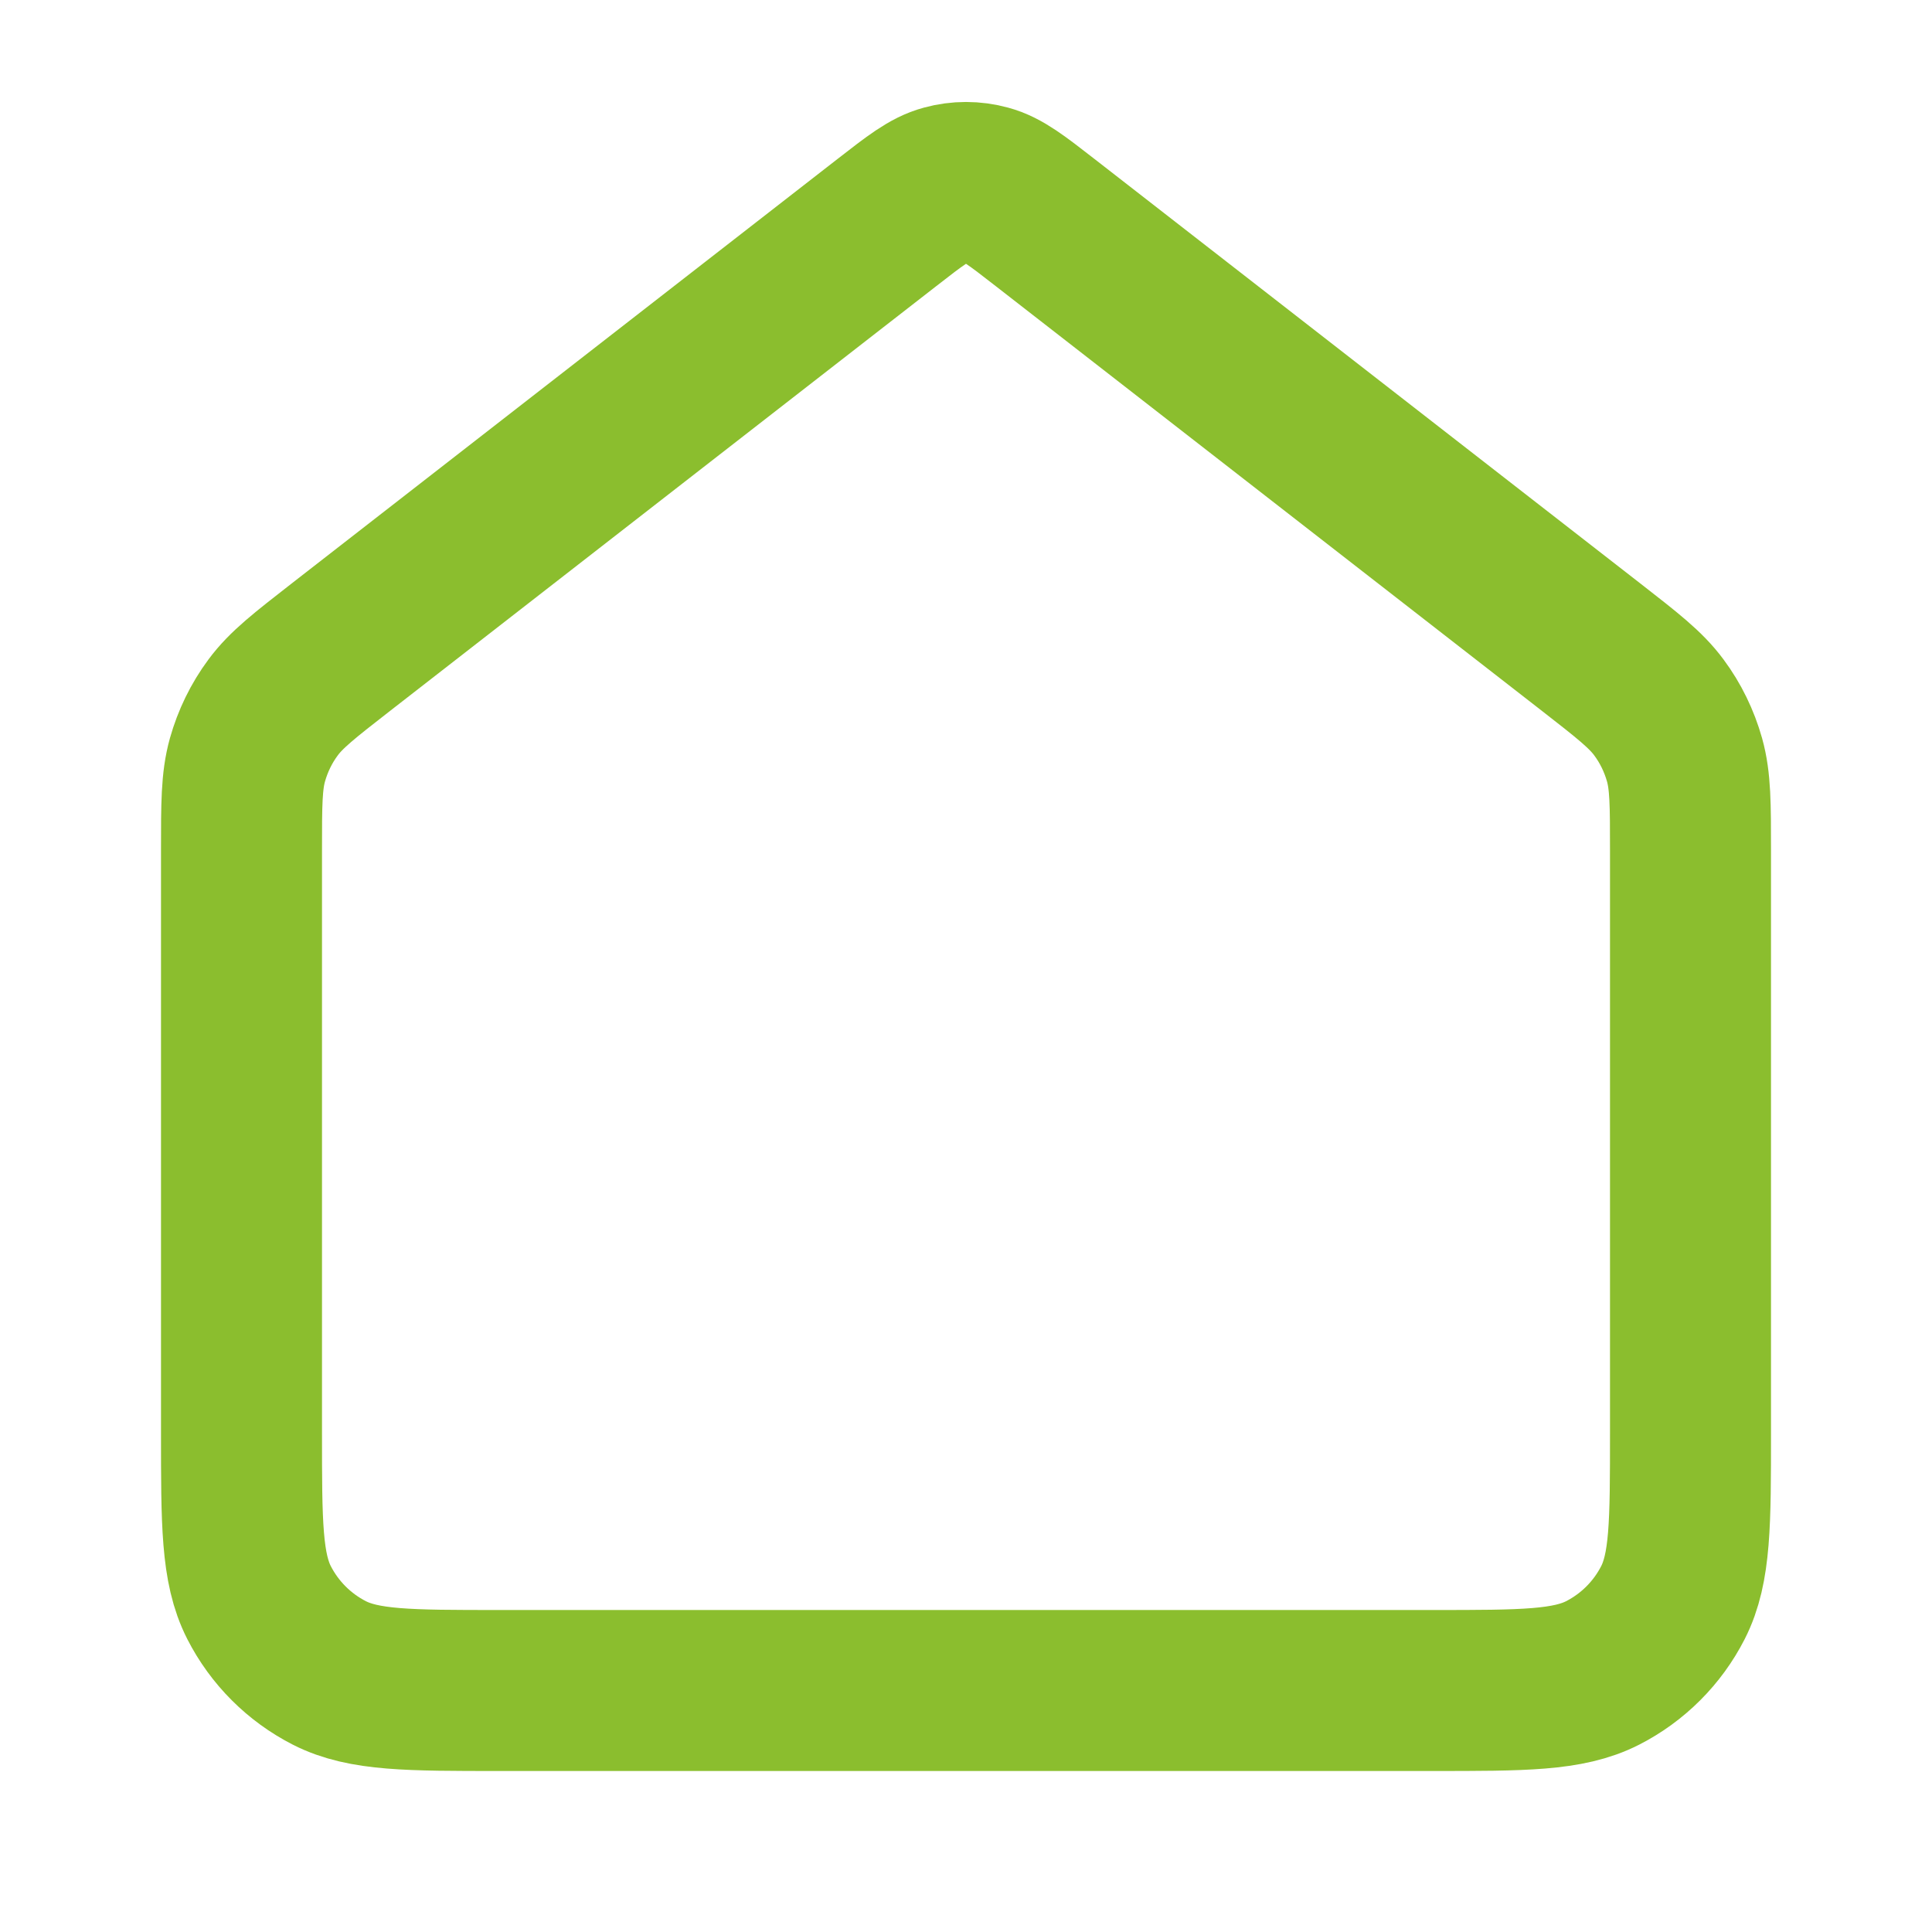
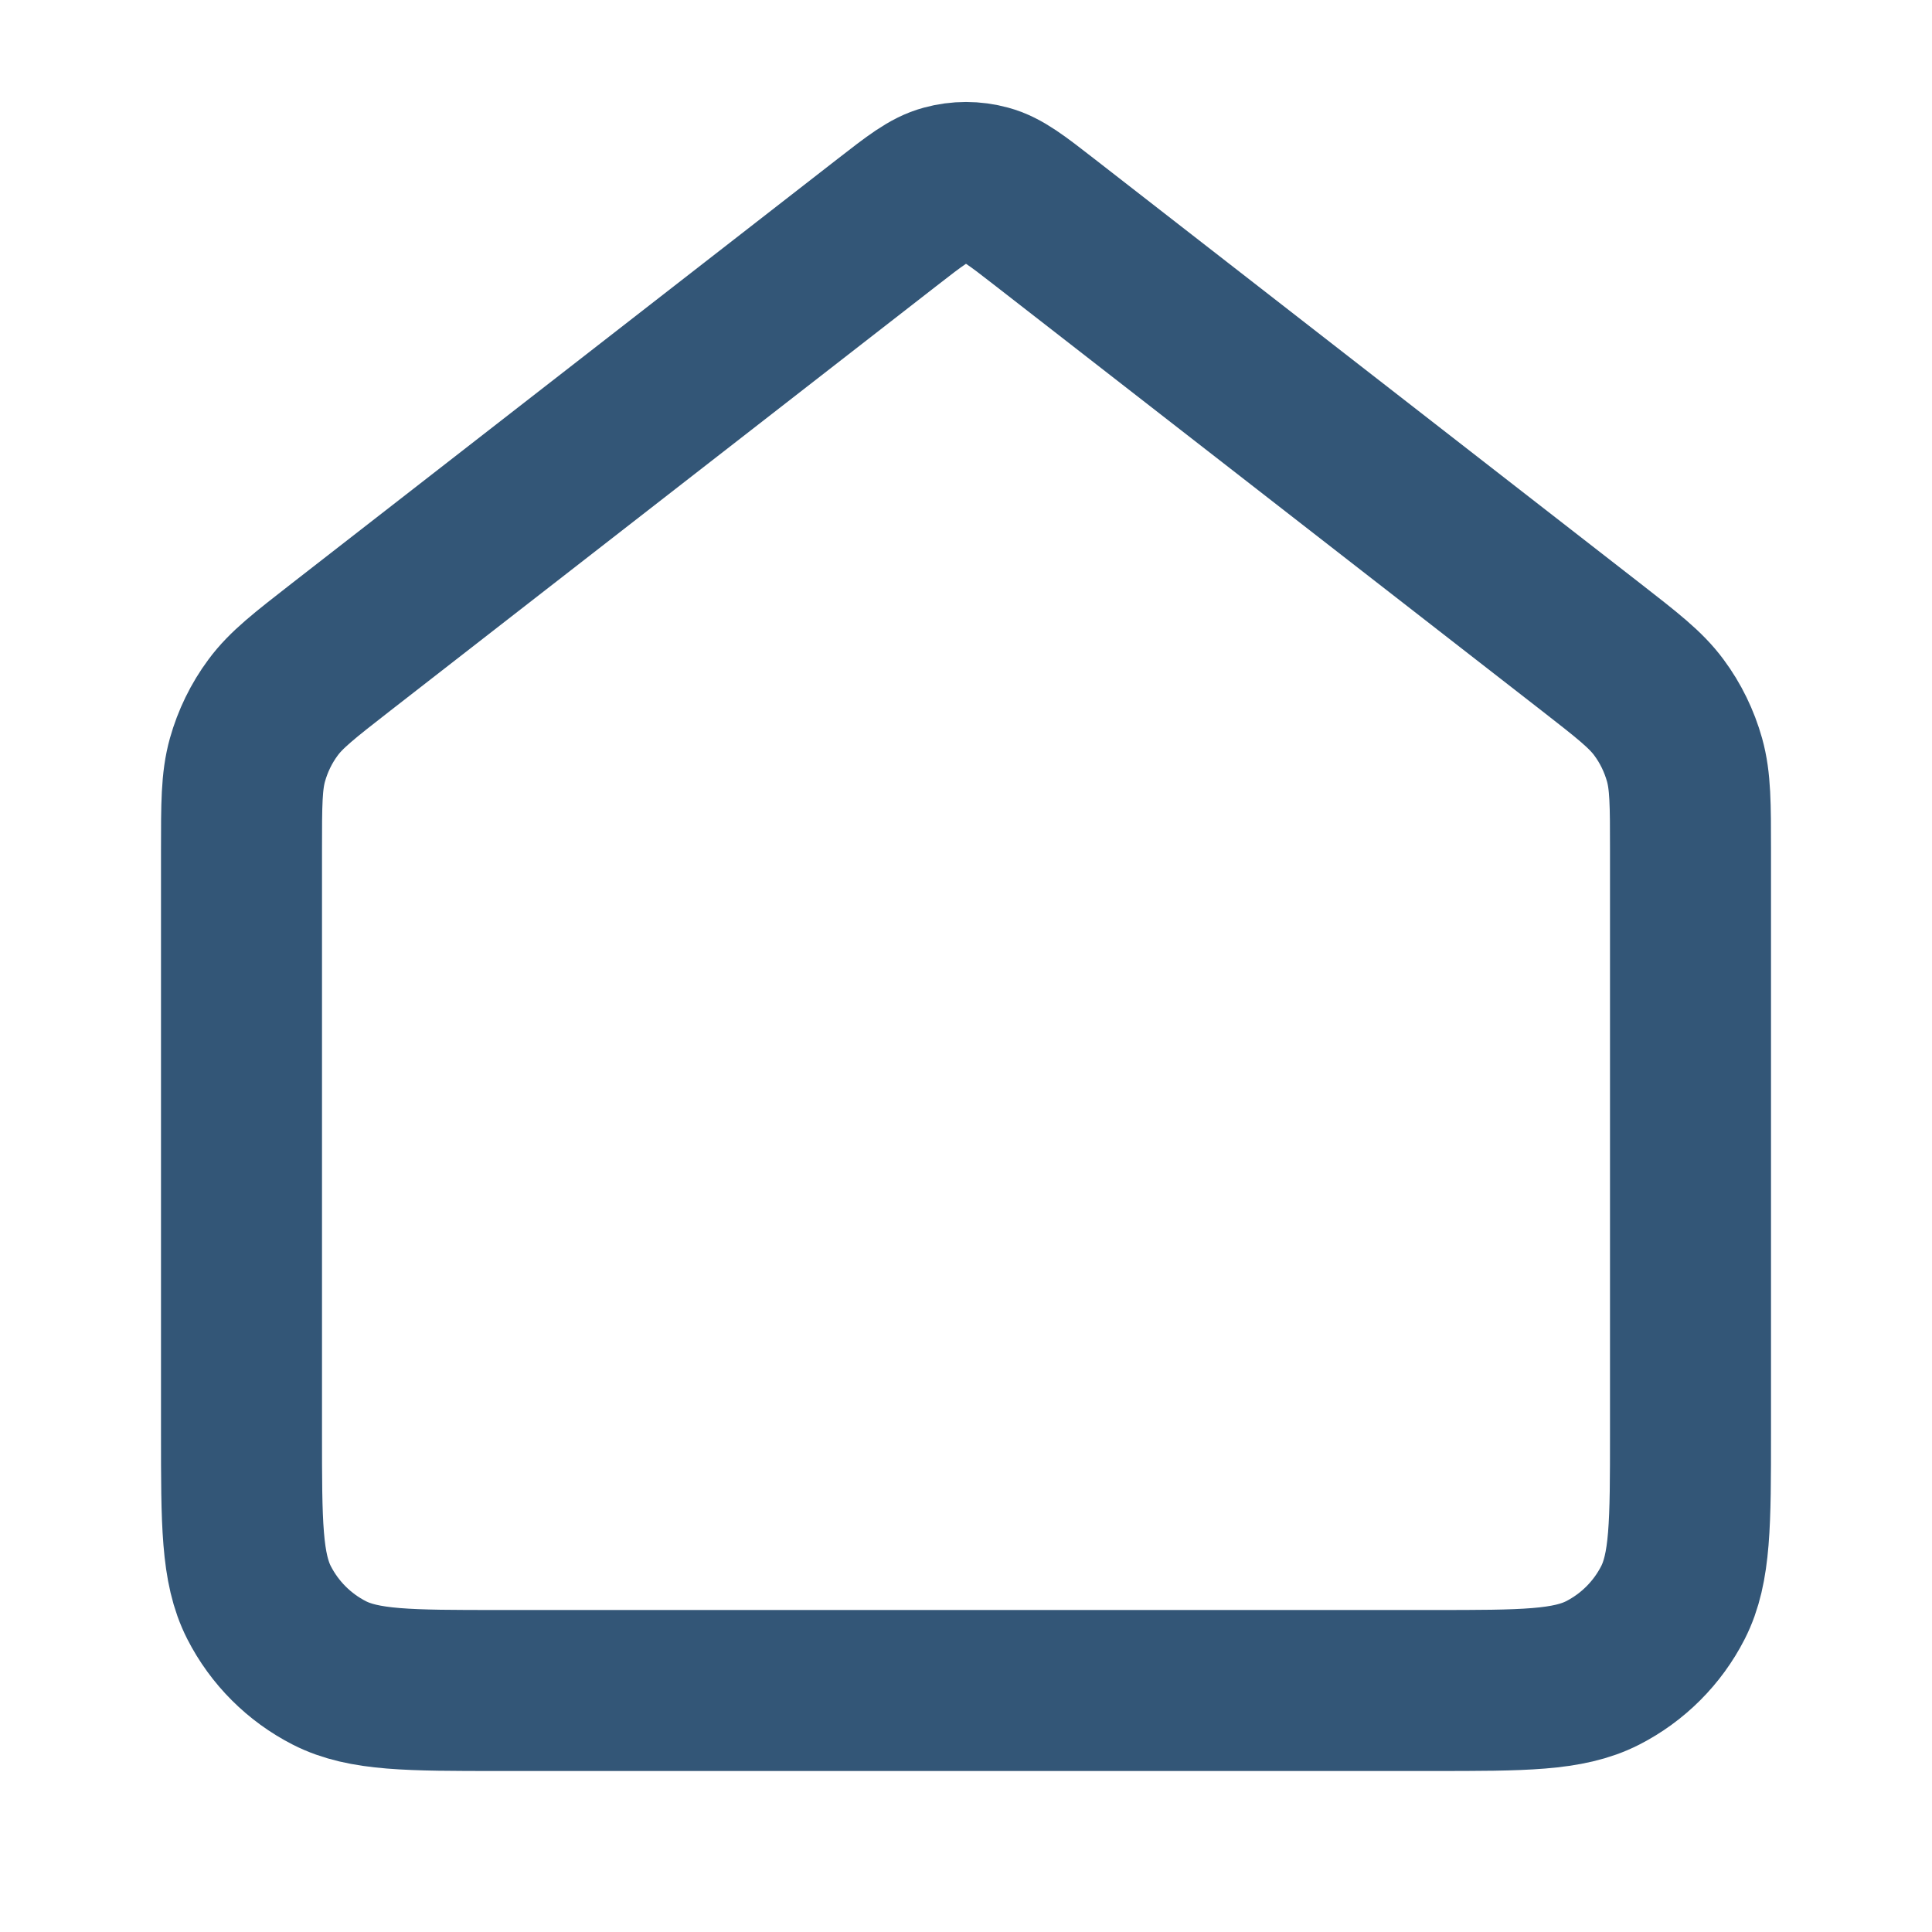
<svg xmlns="http://www.w3.org/2000/svg" width="24" height="24" viewBox="0 0 24 24" fill="none">
-   <path d="M3 10.565C3 9.991 3 9.704 3.074 9.439C3.14 9.205 3.247 8.984 3.392 8.789C3.555 8.568 3.782 8.392 4.235 8.039L11.018 2.764C11.369 2.491 11.545 2.354 11.739 2.302C11.91 2.255 12.09 2.255 12.261 2.302C12.455 2.354 12.631 2.491 12.982 2.764L19.765 8.039C20.218 8.392 20.445 8.568 20.608 8.789C20.753 8.984 20.86 9.205 20.926 9.439C21 9.704 21 9.991 21 10.565V17.8C21 18.92 21 19.48 20.782 19.908C20.59 20.284 20.284 20.59 19.908 20.782C19.48 21 18.92 21 17.8 21H6.2C5.08 21 4.52 21 4.092 20.782C3.716 20.59 3.41 20.284 3.218 19.908C3 19.48 3 18.92 3 17.8V10.565Z" stroke="#8BBE2E" stroke-width="2" stroke-linecap="round" stroke-linejoin="round" />
+   <path d="M3 10.565C3 9.991 3 9.704 3.074 9.439C3.14 9.205 3.247 8.984 3.392 8.789C3.555 8.568 3.782 8.392 4.235 8.039L11.018 2.764C11.369 2.491 11.545 2.354 11.739 2.302C11.91 2.255 12.09 2.255 12.261 2.302C12.455 2.354 12.631 2.491 12.982 2.764L19.765 8.039C20.218 8.392 20.445 8.568 20.608 8.789C20.753 8.984 20.86 9.205 20.926 9.439C21 9.704 21 9.991 21 10.565V17.8C21 18.92 21 19.48 20.782 19.908C20.59 20.284 20.284 20.59 19.908 20.782C19.48 21 18.92 21 17.8 21H6.2C5.08 21 4.52 21 4.092 20.782C3.716 20.59 3.41 20.284 3.218 19.908C3 19.48 3 18.92 3 17.8V10.565Z" stroke="#335677" stroke-width="2" stroke-linecap="round" stroke-linejoin="round" />
</svg>
